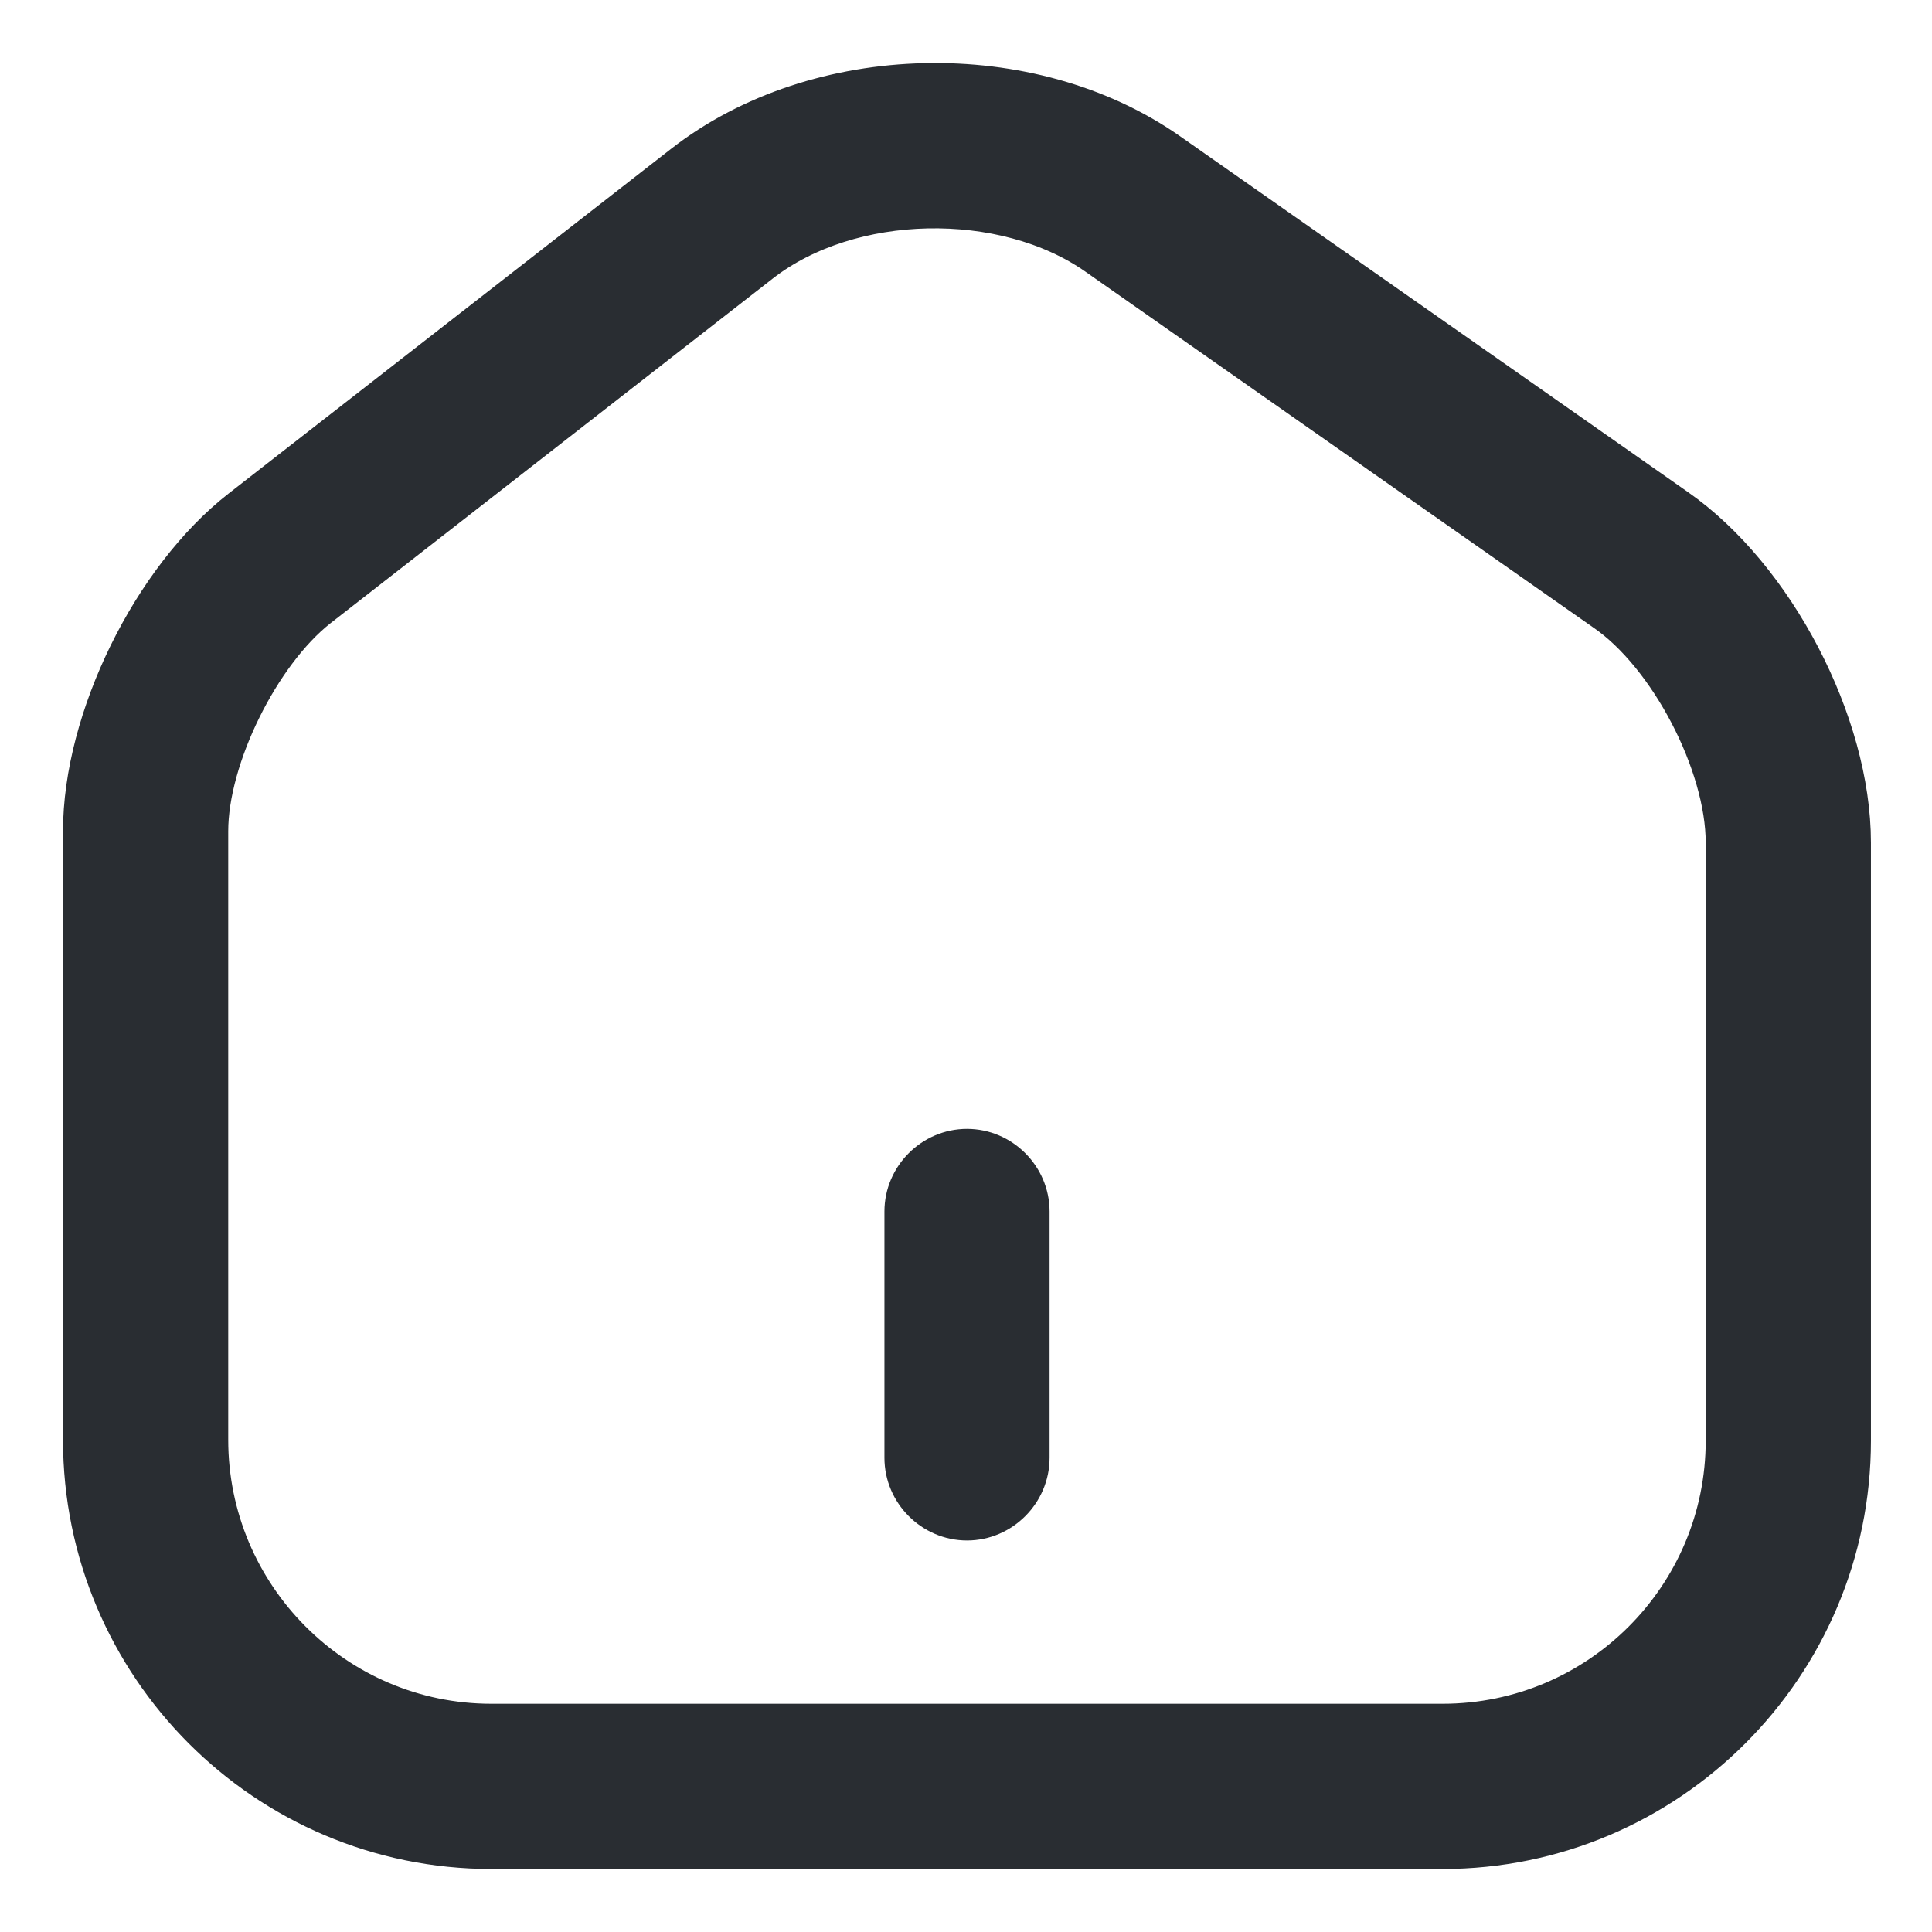
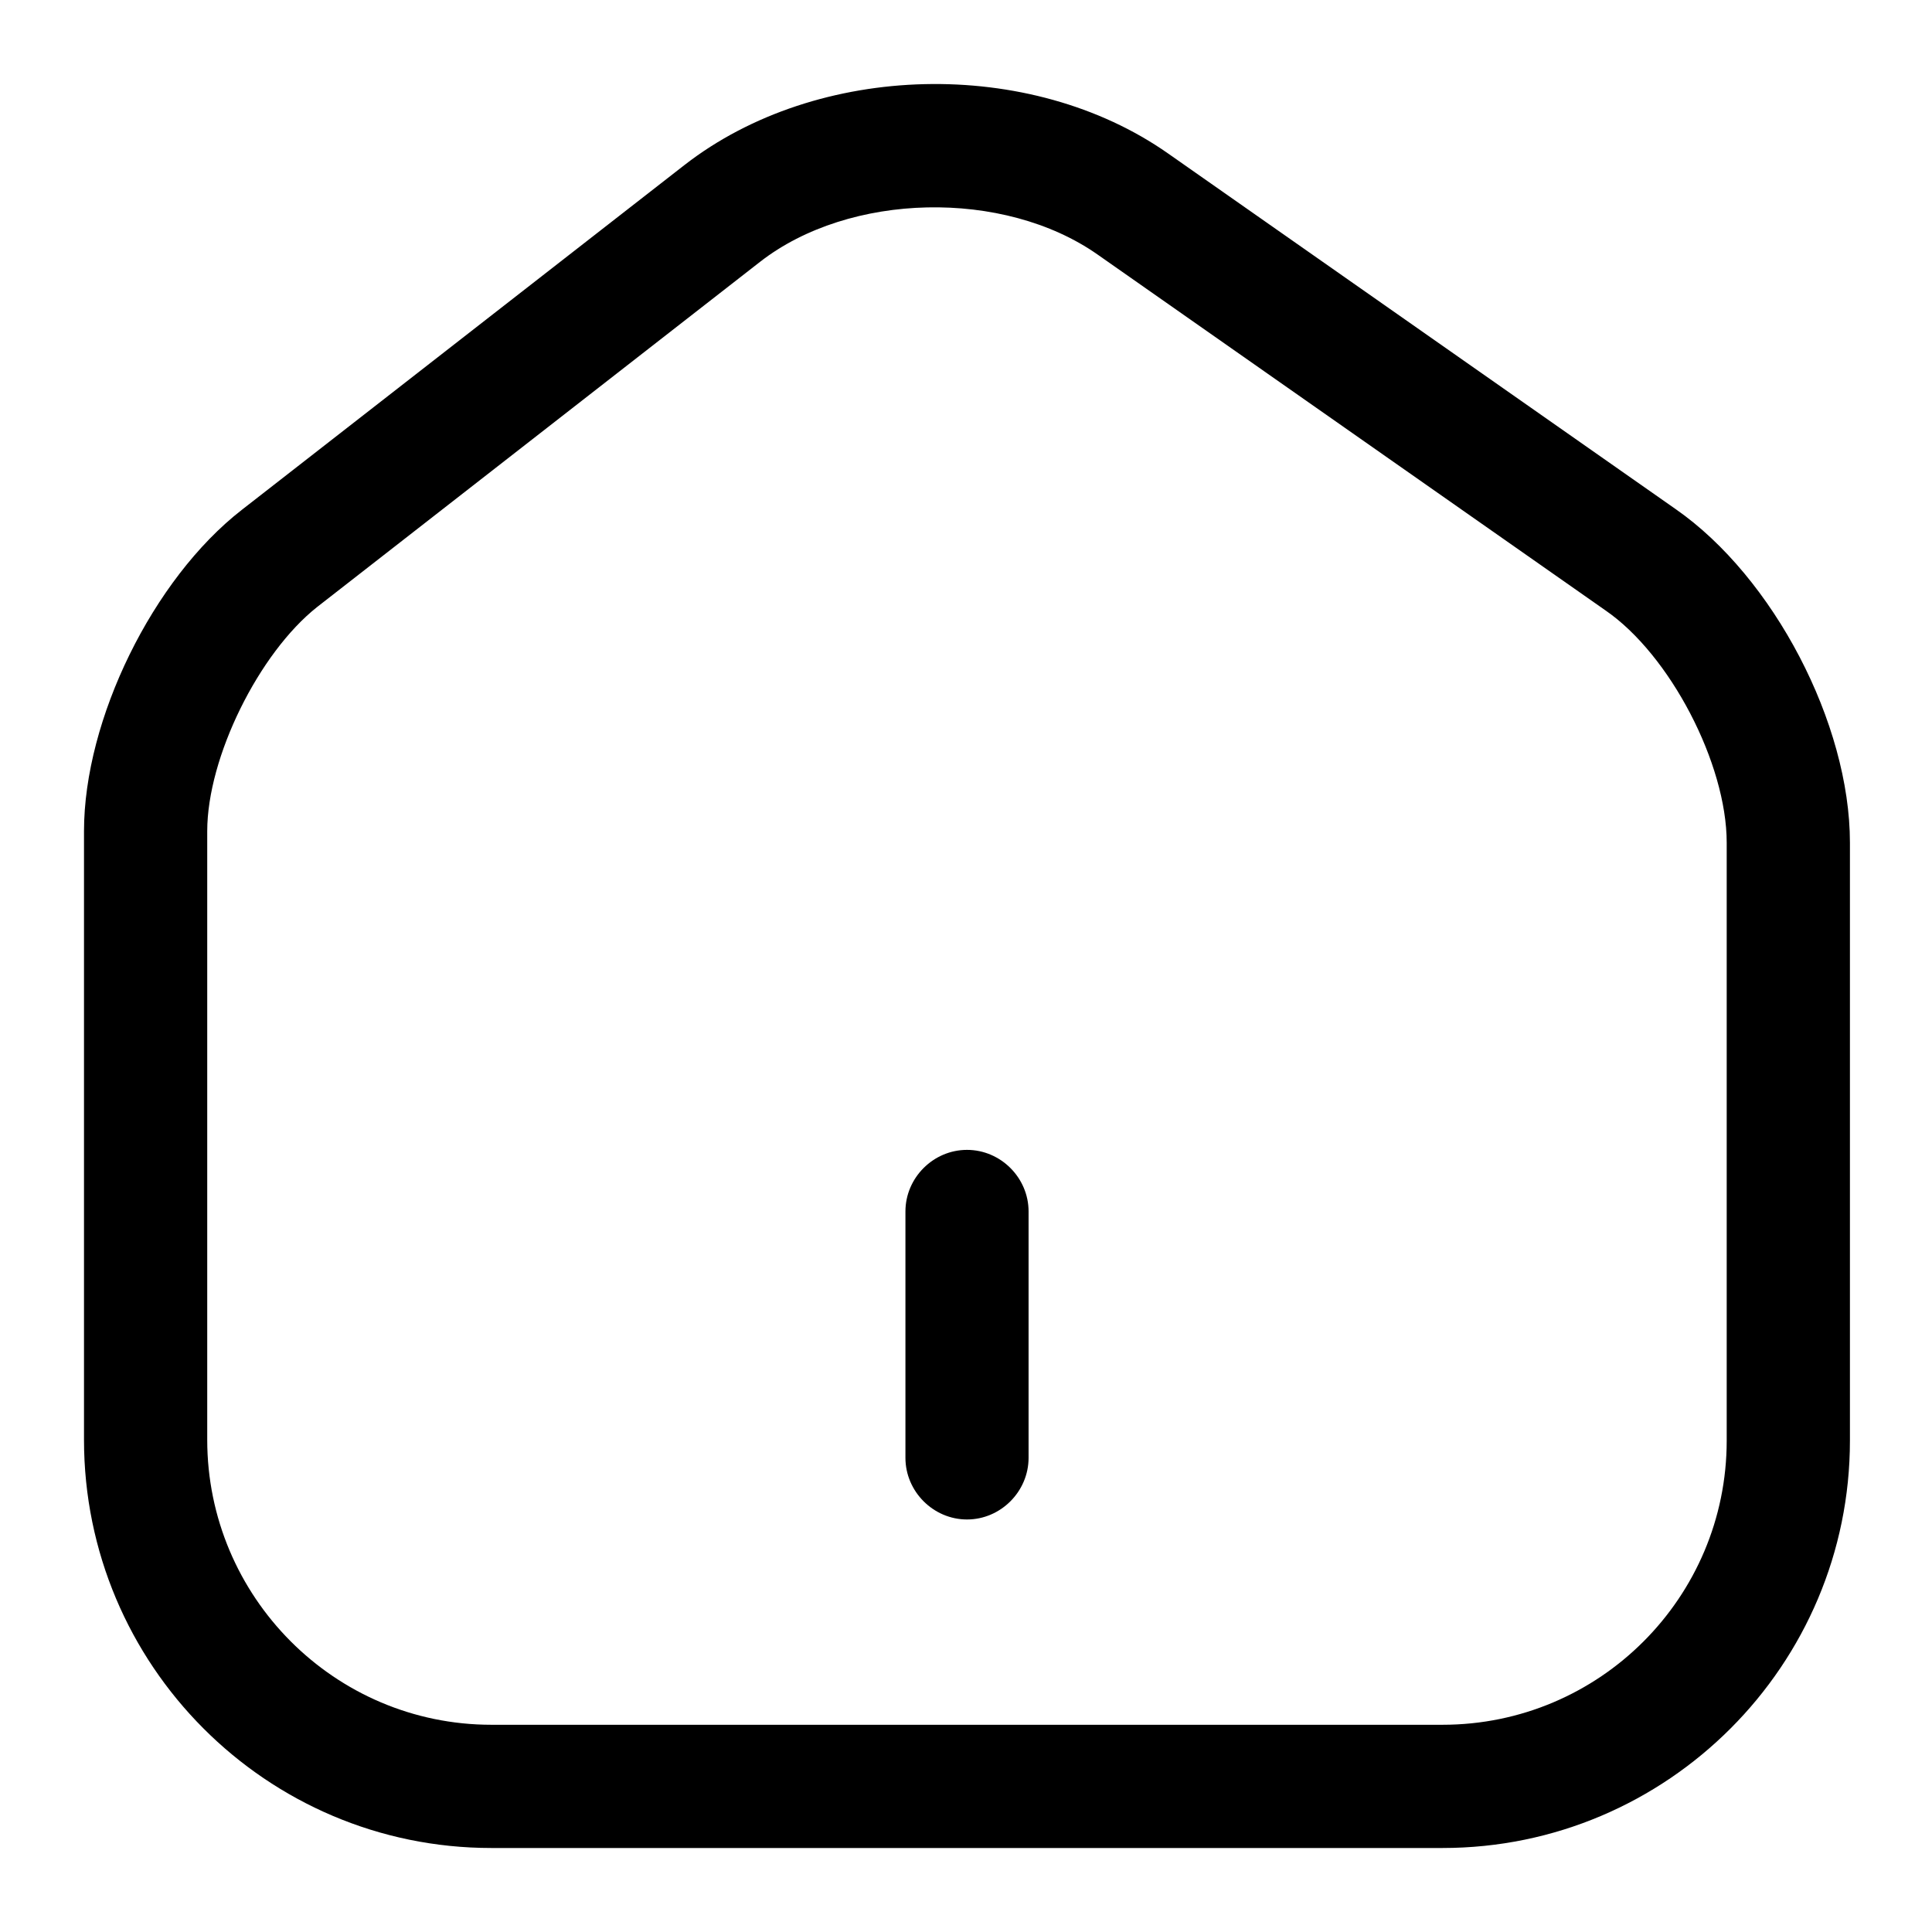
- <svg xmlns="http://www.w3.org/2000/svg" width="23" height="23" viewBox="0 0 23 23" fill="none">
-   <path d="M17.173 22H5.85C3.171 22 1 19.82 1 17.14V9.895C1 8.565 1.821 6.893 2.877 6.071L8.148 1.965C9.732 0.733 12.264 0.674 13.907 1.828L19.95 6.062C21.114 6.873 22.023 8.614 22.023 10.032V17.15C22.023 19.82 19.852 22 17.173 22ZM9.047 3.118L3.777 7.225C3.083 7.773 2.467 9.015 2.467 9.895V17.14C2.467 19.008 3.982 20.533 5.85 20.533H17.173C19.041 20.533 20.556 19.018 20.556 17.15V10.032C20.556 9.093 19.881 7.792 19.109 7.264L13.066 3.03C11.951 2.248 10.113 2.287 9.047 3.118Z" fill="#292D32" stroke="#292D32" stroke-width="0.5" />
-   <path d="M11.512 18.089C11.111 18.089 10.779 17.756 10.779 17.355V14.422C10.779 14.021 11.111 13.689 11.512 13.689C11.913 13.689 12.245 14.021 12.245 14.422V17.355C12.245 17.756 11.913 18.089 11.512 18.089Z" fill="#292D32" stroke="#292D32" stroke-width="0.5" />
+ <svg xmlns="http://www.w3.org/2000/svg" width="23" height="23" viewBox="0 0 23 23" fill="current">
+   <path d="M17.173 22H5.85C3.171 22 1 19.82 1 17.14V9.895C1 8.565 1.821 6.893 2.877 6.071L8.148 1.965C9.732 0.733 12.264 0.674 13.907 1.828L19.95 6.062C21.114 6.873 22.023 8.614 22.023 10.032V17.15C22.023 19.82 19.852 22 17.173 22ZM9.047 3.118L3.777 7.225C3.083 7.773 2.467 9.015 2.467 9.895V17.14C2.467 19.008 3.982 20.533 5.85 20.533H17.173C19.041 20.533 20.556 19.018 20.556 17.15V10.032C20.556 9.093 19.881 7.792 19.109 7.264L13.066 3.03C11.951 2.248 10.113 2.287 9.047 3.118Z" fill="current" stroke="current" stroke-width="0.5" />
+   <path d="M11.512 18.089C11.111 18.089 10.779 17.756 10.779 17.355V14.422C10.779 14.021 11.111 13.689 11.512 13.689C11.913 13.689 12.245 14.021 12.245 14.422V17.355C12.245 17.756 11.913 18.089 11.512 18.089Z" fill="current" stroke="current" stroke-width="0.5" />
</svg>
